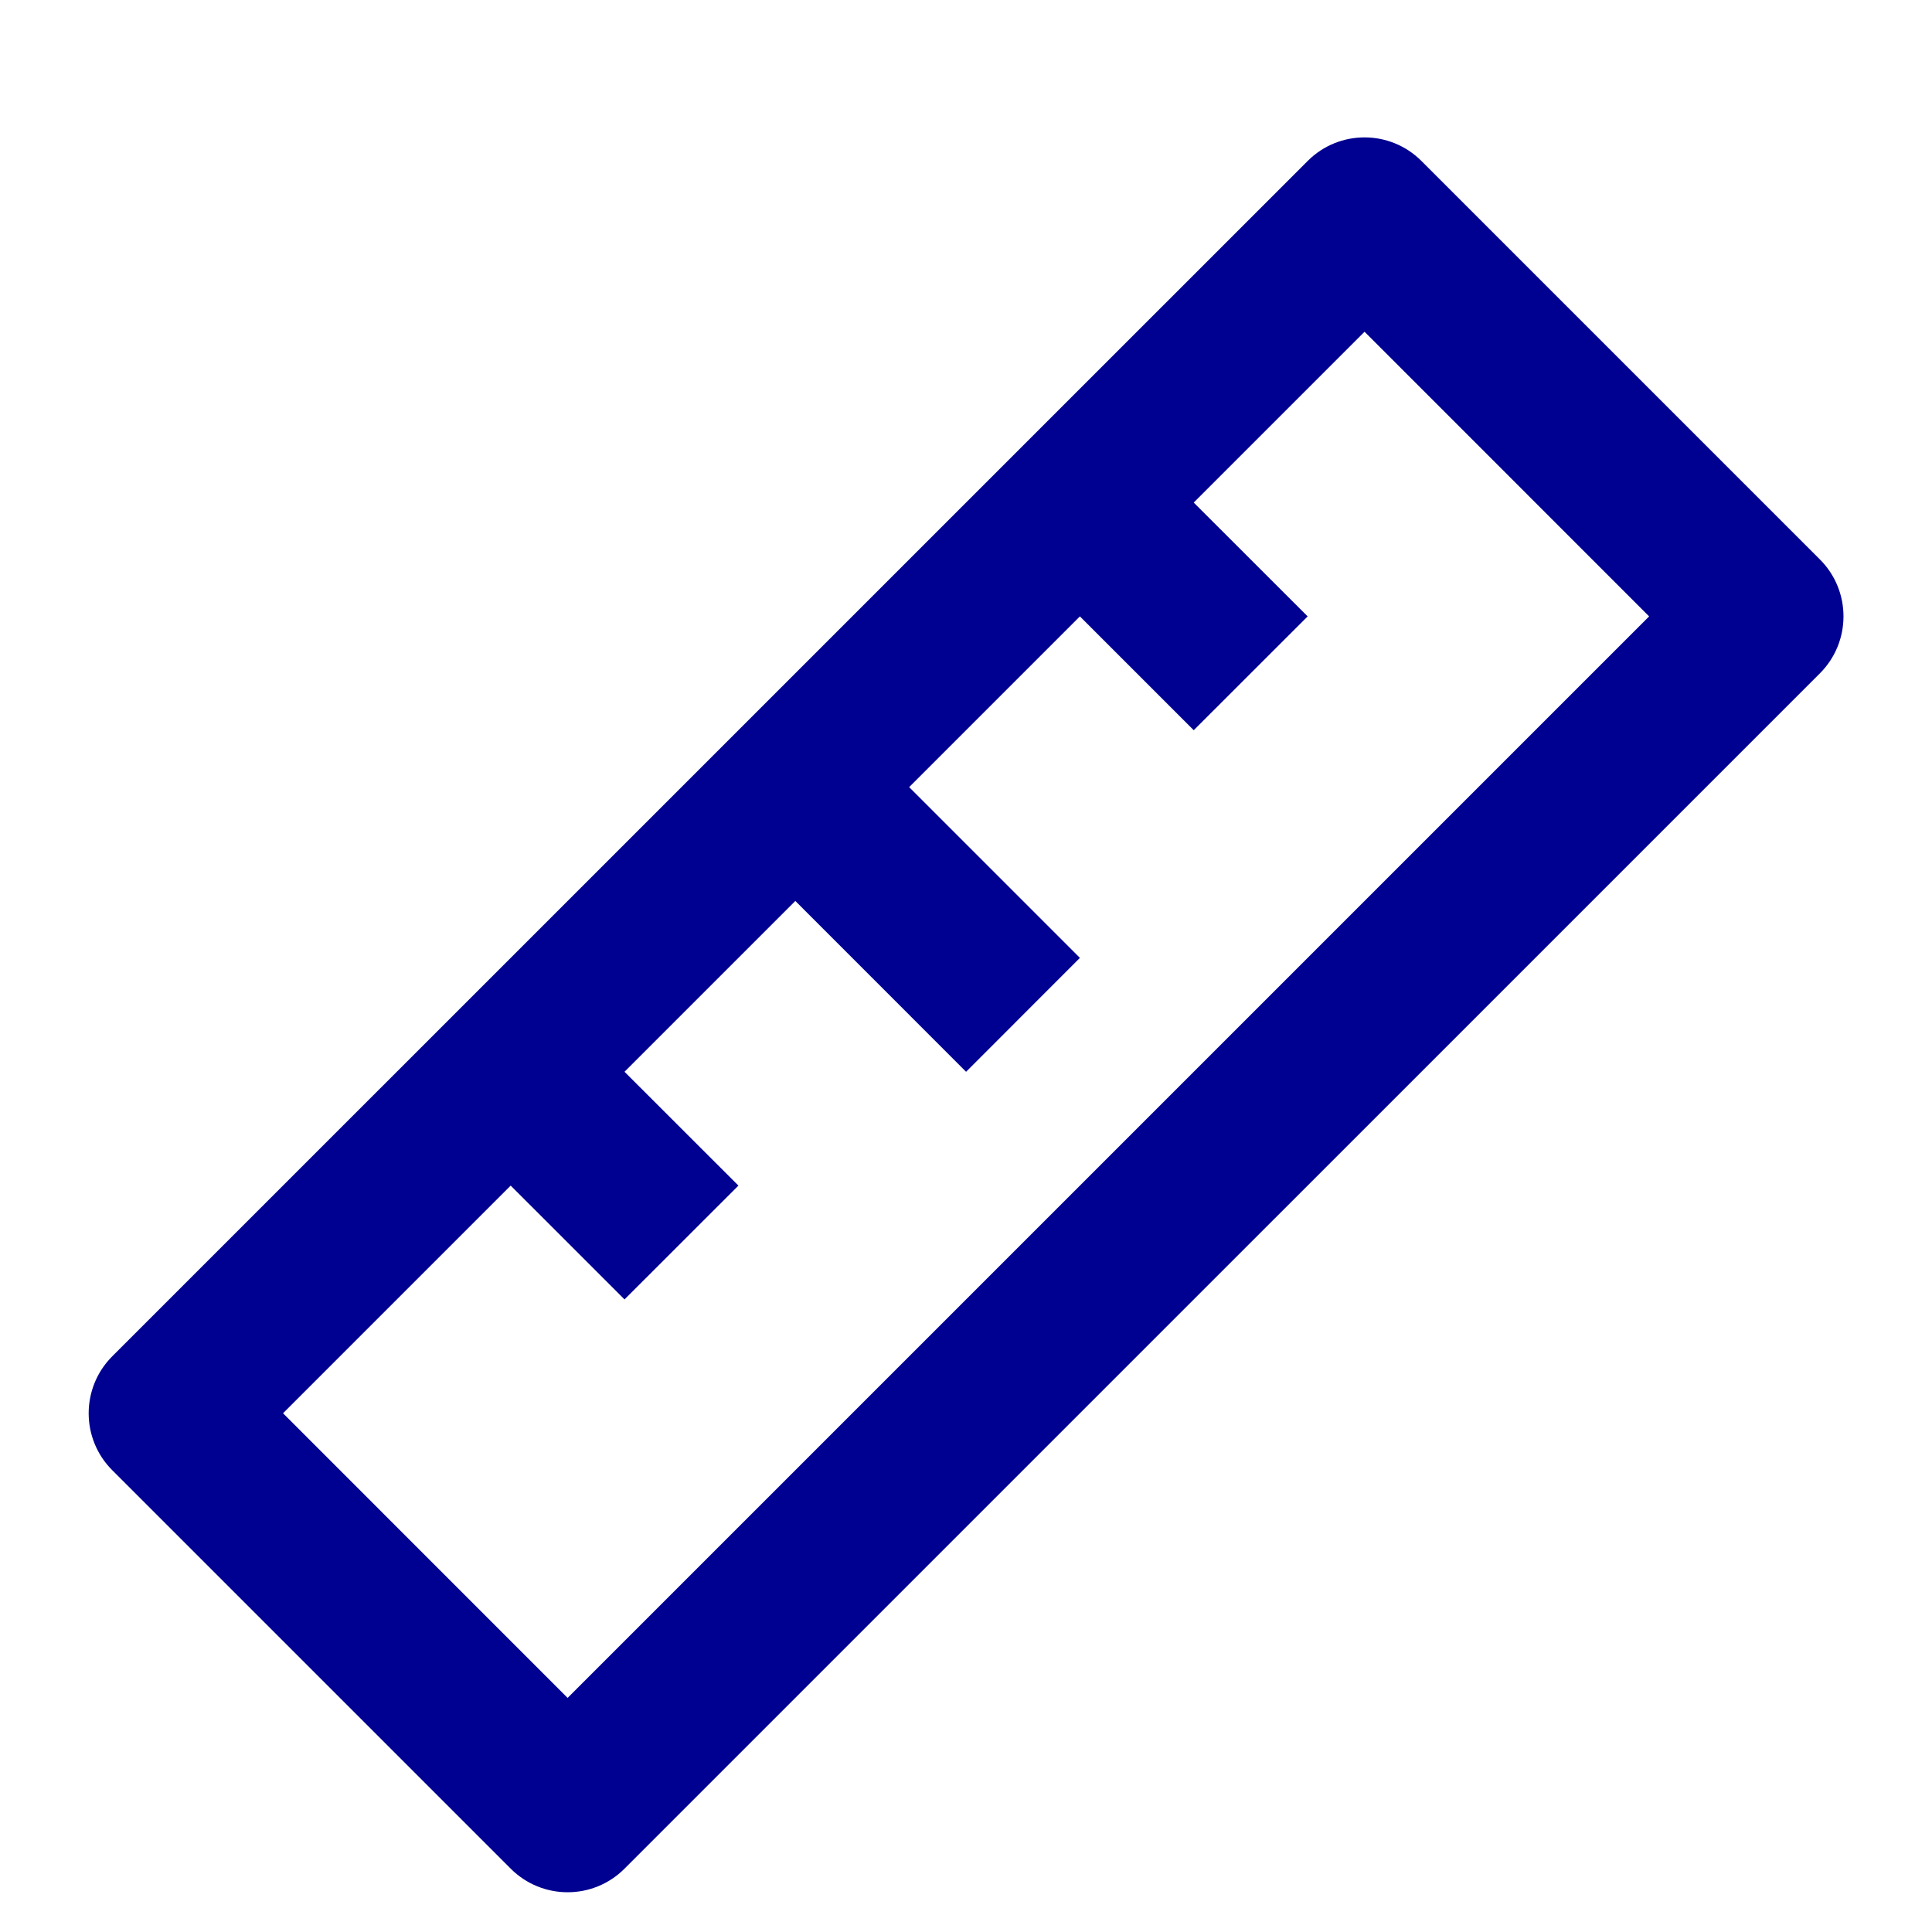
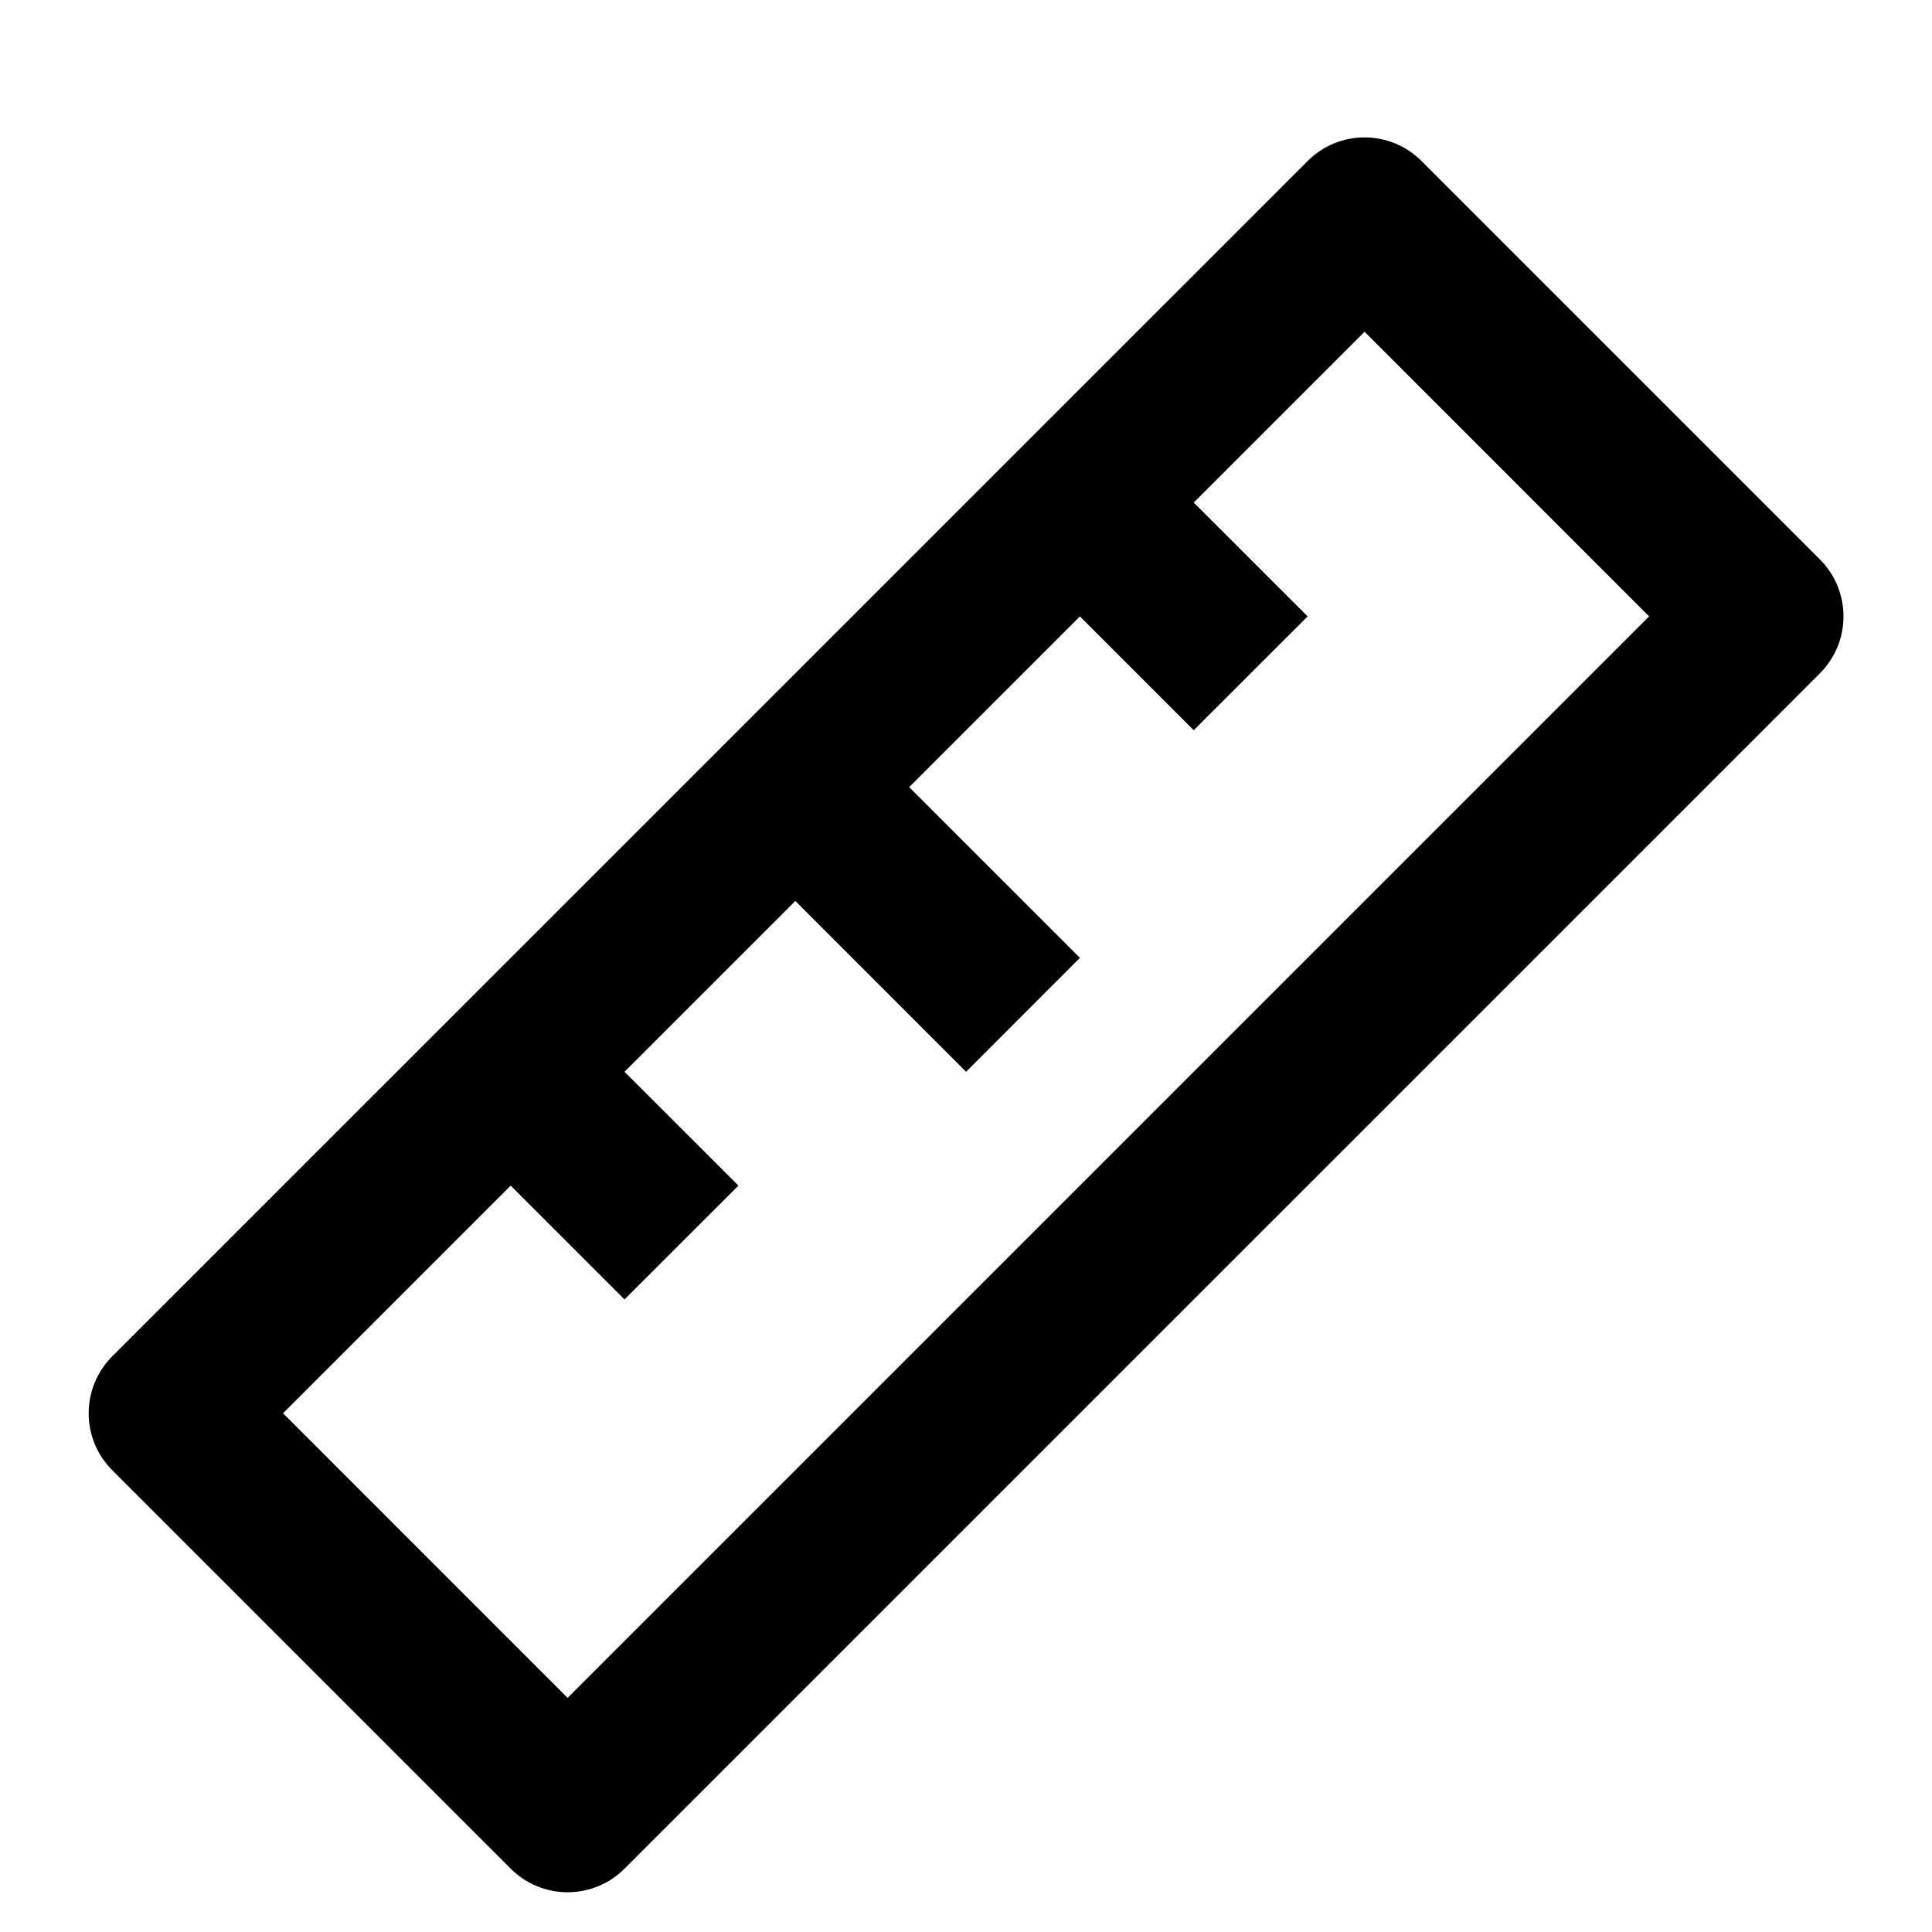
- <svg xmlns="http://www.w3.org/2000/svg" width="24" height="24" viewBox="0 0 24 24" fill="none">
-   <path d="M6.344 14.728L3.516 17.556L7.051 21.092L20.486 7.657L16.951 4.121L14.829 6.243L16.244 7.657L14.829 9.071L13.415 7.657L11.294 9.778L13.415 11.899L12.001 13.314L9.88 11.192L7.758 13.314L9.173 14.728L7.758 16.142L6.344 14.728ZM17.658 2L22.608 6.95C22.998 7.34 22.998 7.973 22.608 8.364L7.758 23.213C7.368 23.604 6.735 23.604 6.344 23.213L1.394 18.263C1.004 17.873 1.004 17.24 1.394 16.849L16.244 2C16.634 1.609 17.267 1.609 17.658 2Z" fill="#000091" />
+ <svg xmlns="http://www.w3.org/2000/svg" width="24" height="24" viewBox="0 0 24 24">
+   <path d="M6.344 14.728L3.516 17.556L7.051 21.092L20.486 7.657L16.951 4.121L14.829 6.243L16.244 7.657L14.829 9.071L13.415 7.657L11.294 9.778L13.415 11.899L12.001 13.314L9.88 11.192L7.758 13.314L9.173 14.728L7.758 16.142L6.344 14.728ZM17.658 2L22.608 6.95C22.998 7.34 22.998 7.973 22.608 8.364L7.758 23.213C7.368 23.604 6.735 23.604 6.344 23.213L1.394 18.263C1.004 17.873 1.004 17.24 1.394 16.849L16.244 2C16.634 1.609 17.267 1.609 17.658 2Z" />
</svg>
